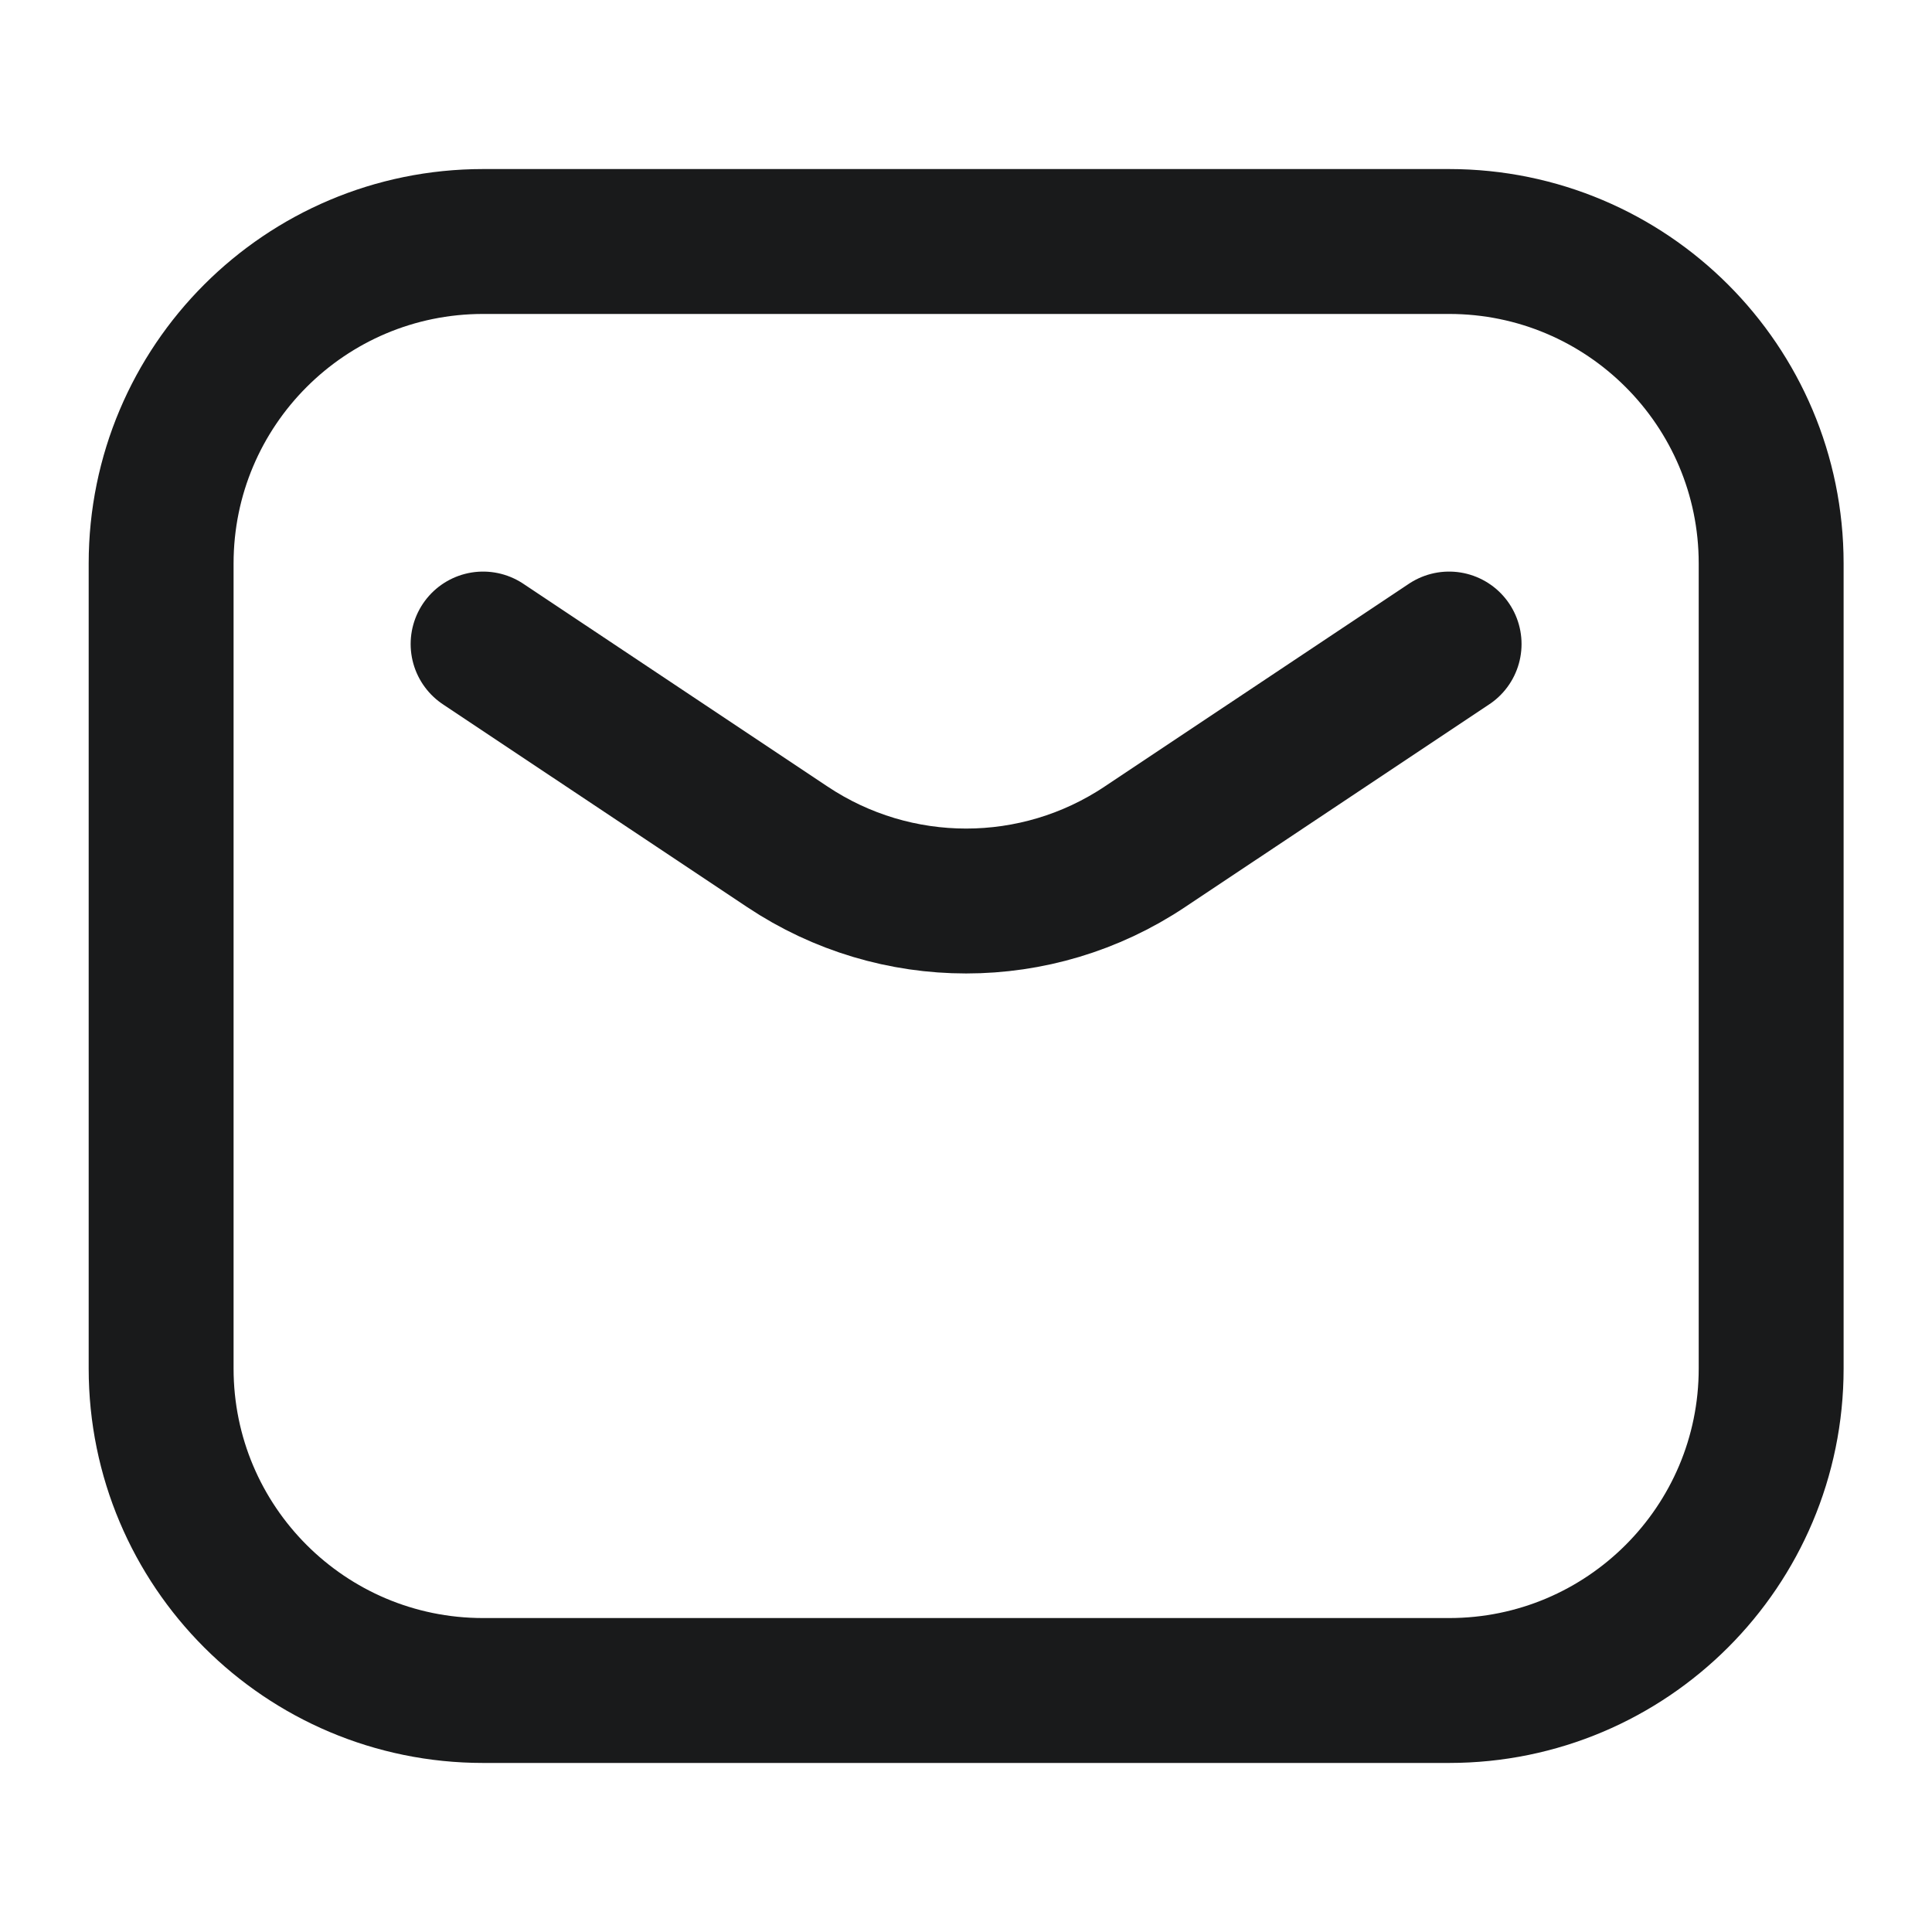
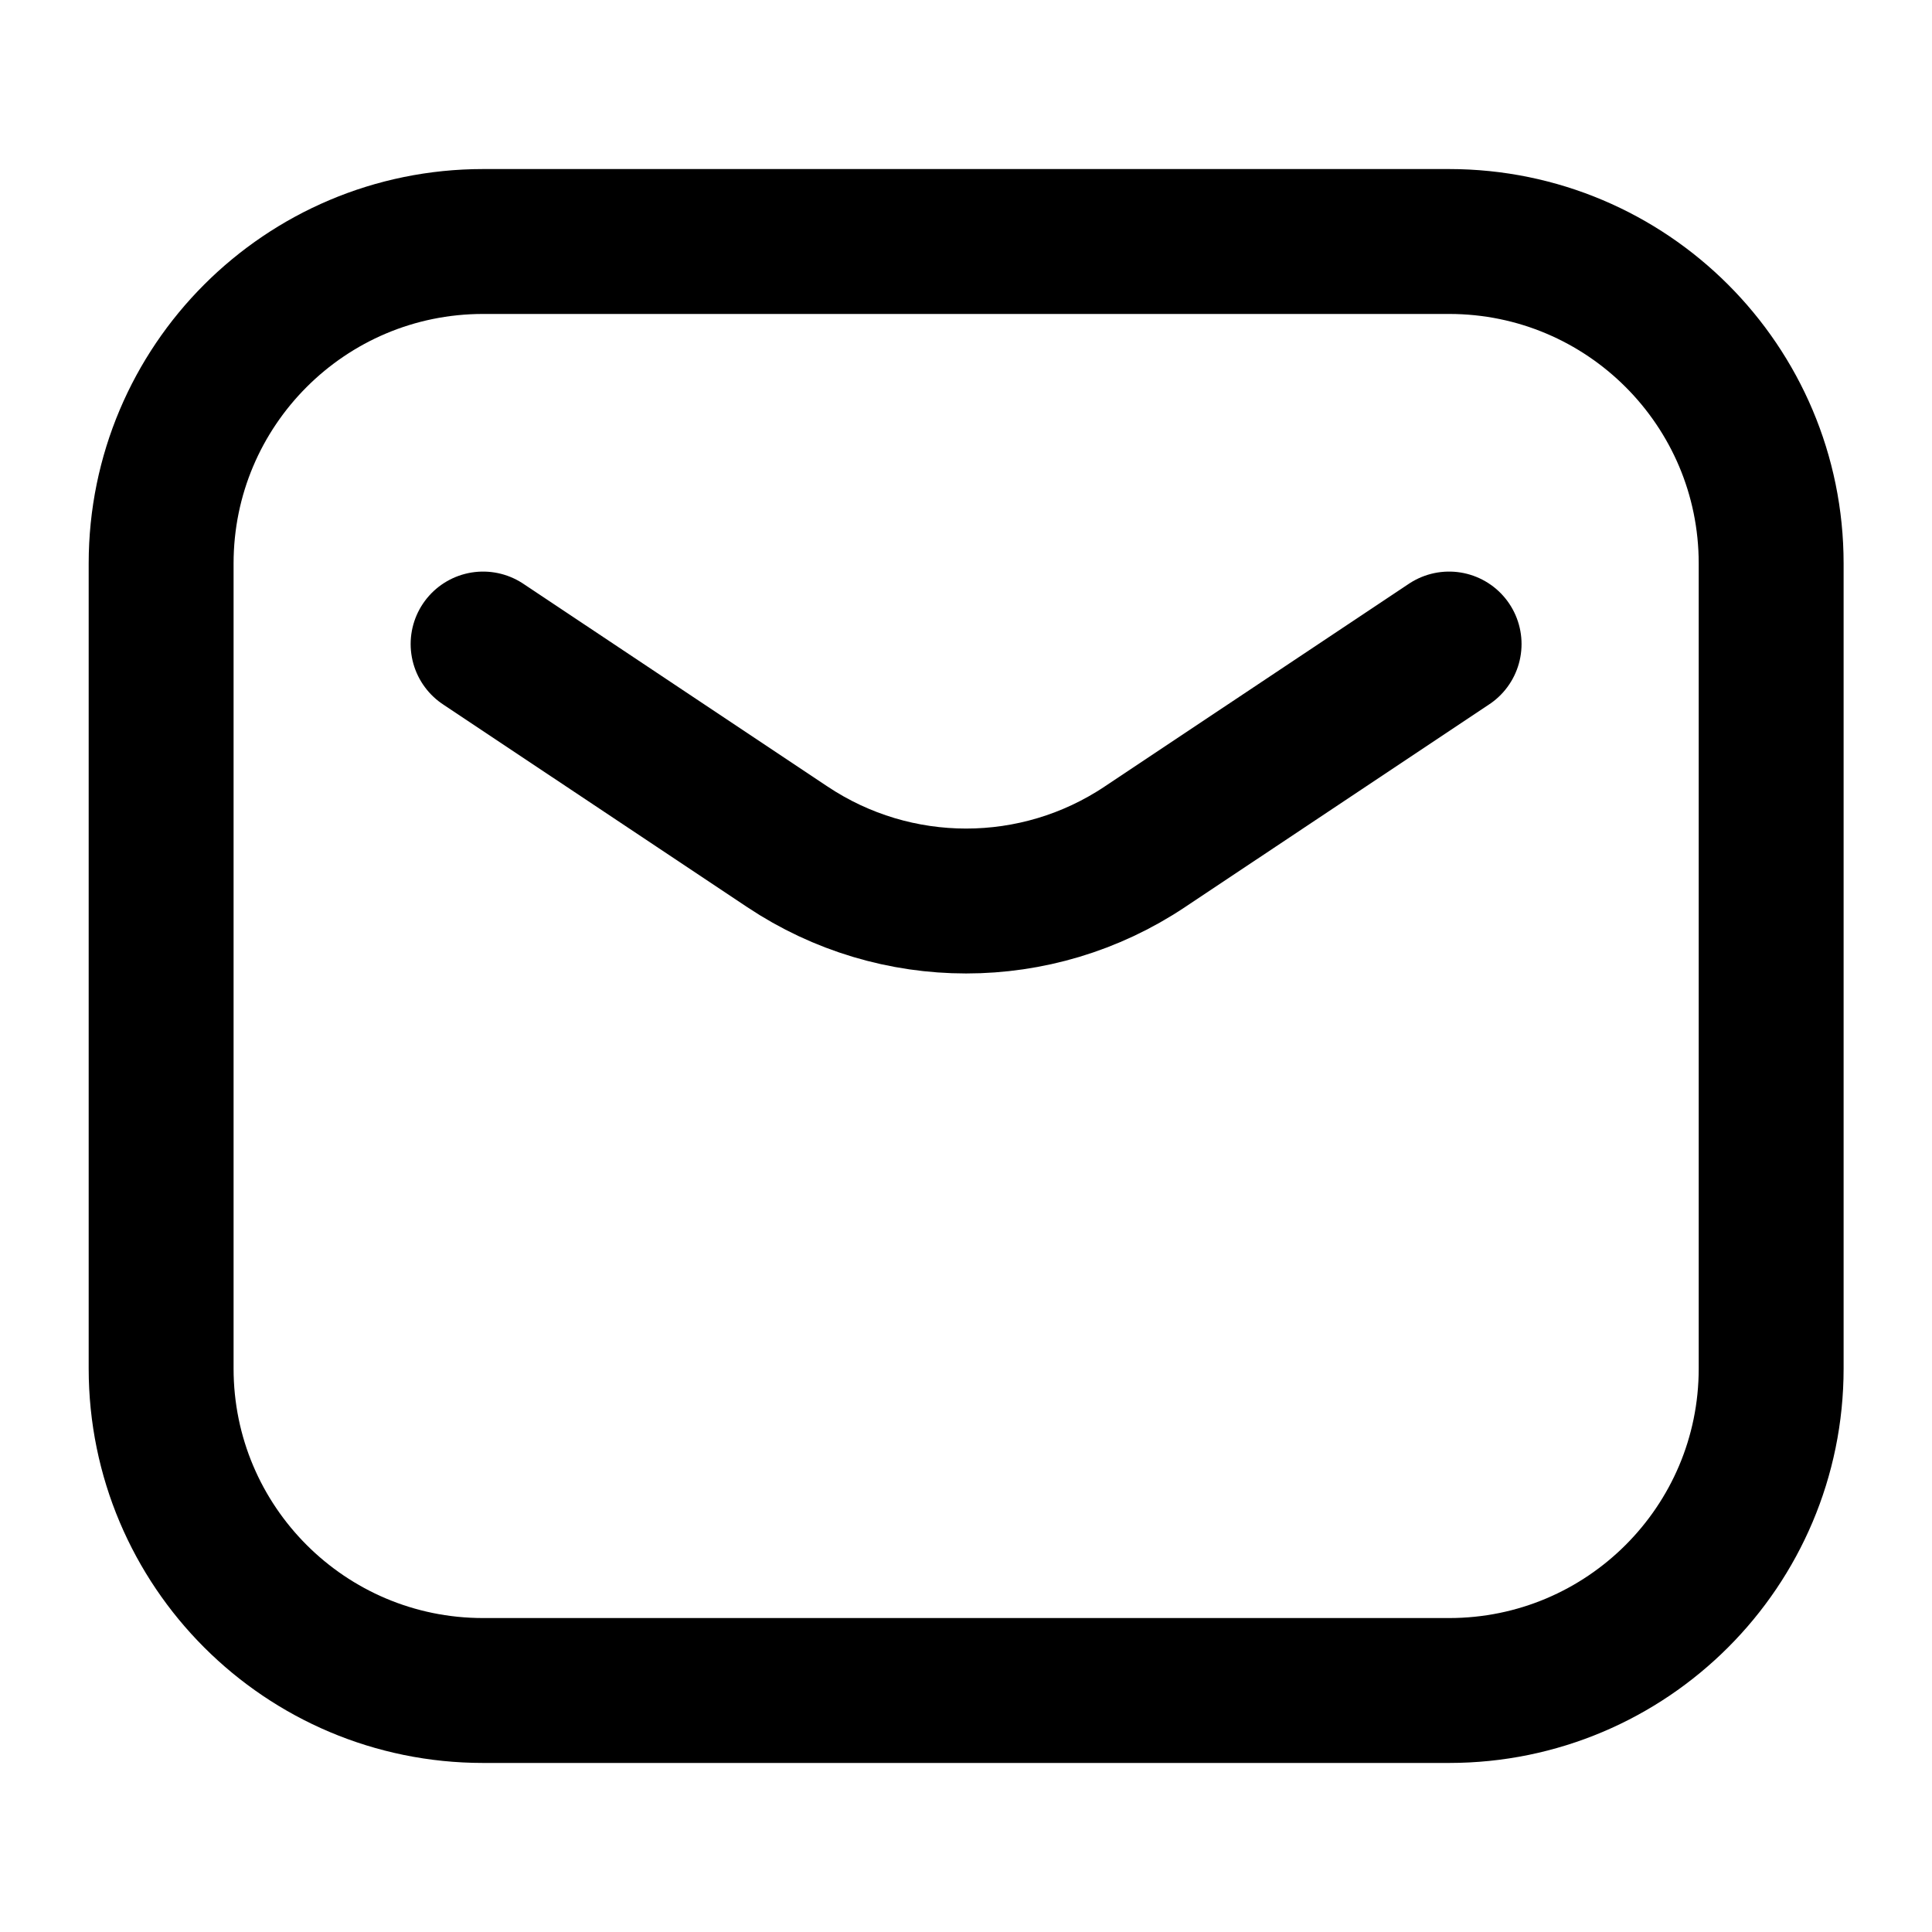
<svg xmlns="http://www.w3.org/2000/svg" viewBox="0 0 20 20" fill="none">
-   <path d="M5.001 6.667L8.152 8.767C9.272 9.514 10.731 9.514 11.85 8.767L15.001 6.667M5.001 17.5H15.001C16.842 17.5 18.335 16.008 18.335 14.167V5.833C18.335 3.992 16.842 2.5 15.001 2.5H5.001C3.16 2.5 1.668 3.992 1.668 5.833V14.167C1.668 16.008 3.16 17.5 5.001 17.5Z" stroke="#191A1B" stroke-width="1.5" stroke-linecap="round" stroke-linejoin="round" />
+   <path d="M5.001 6.667L8.152 8.767C9.272 9.514 10.731 9.514 11.85 8.767L15.001 6.667M5.001 17.5H15.001C16.842 17.5 18.335 16.008 18.335 14.167V5.833C18.335 3.992 16.842 2.5 15.001 2.5H5.001C3.16 2.5 1.668 3.992 1.668 5.833V14.167C1.668 16.008 3.16 17.5 5.001 17.5Z" stroke="currentColor" stroke-width="1.5" stroke-linecap="round" stroke-linejoin="round" />
</svg>
